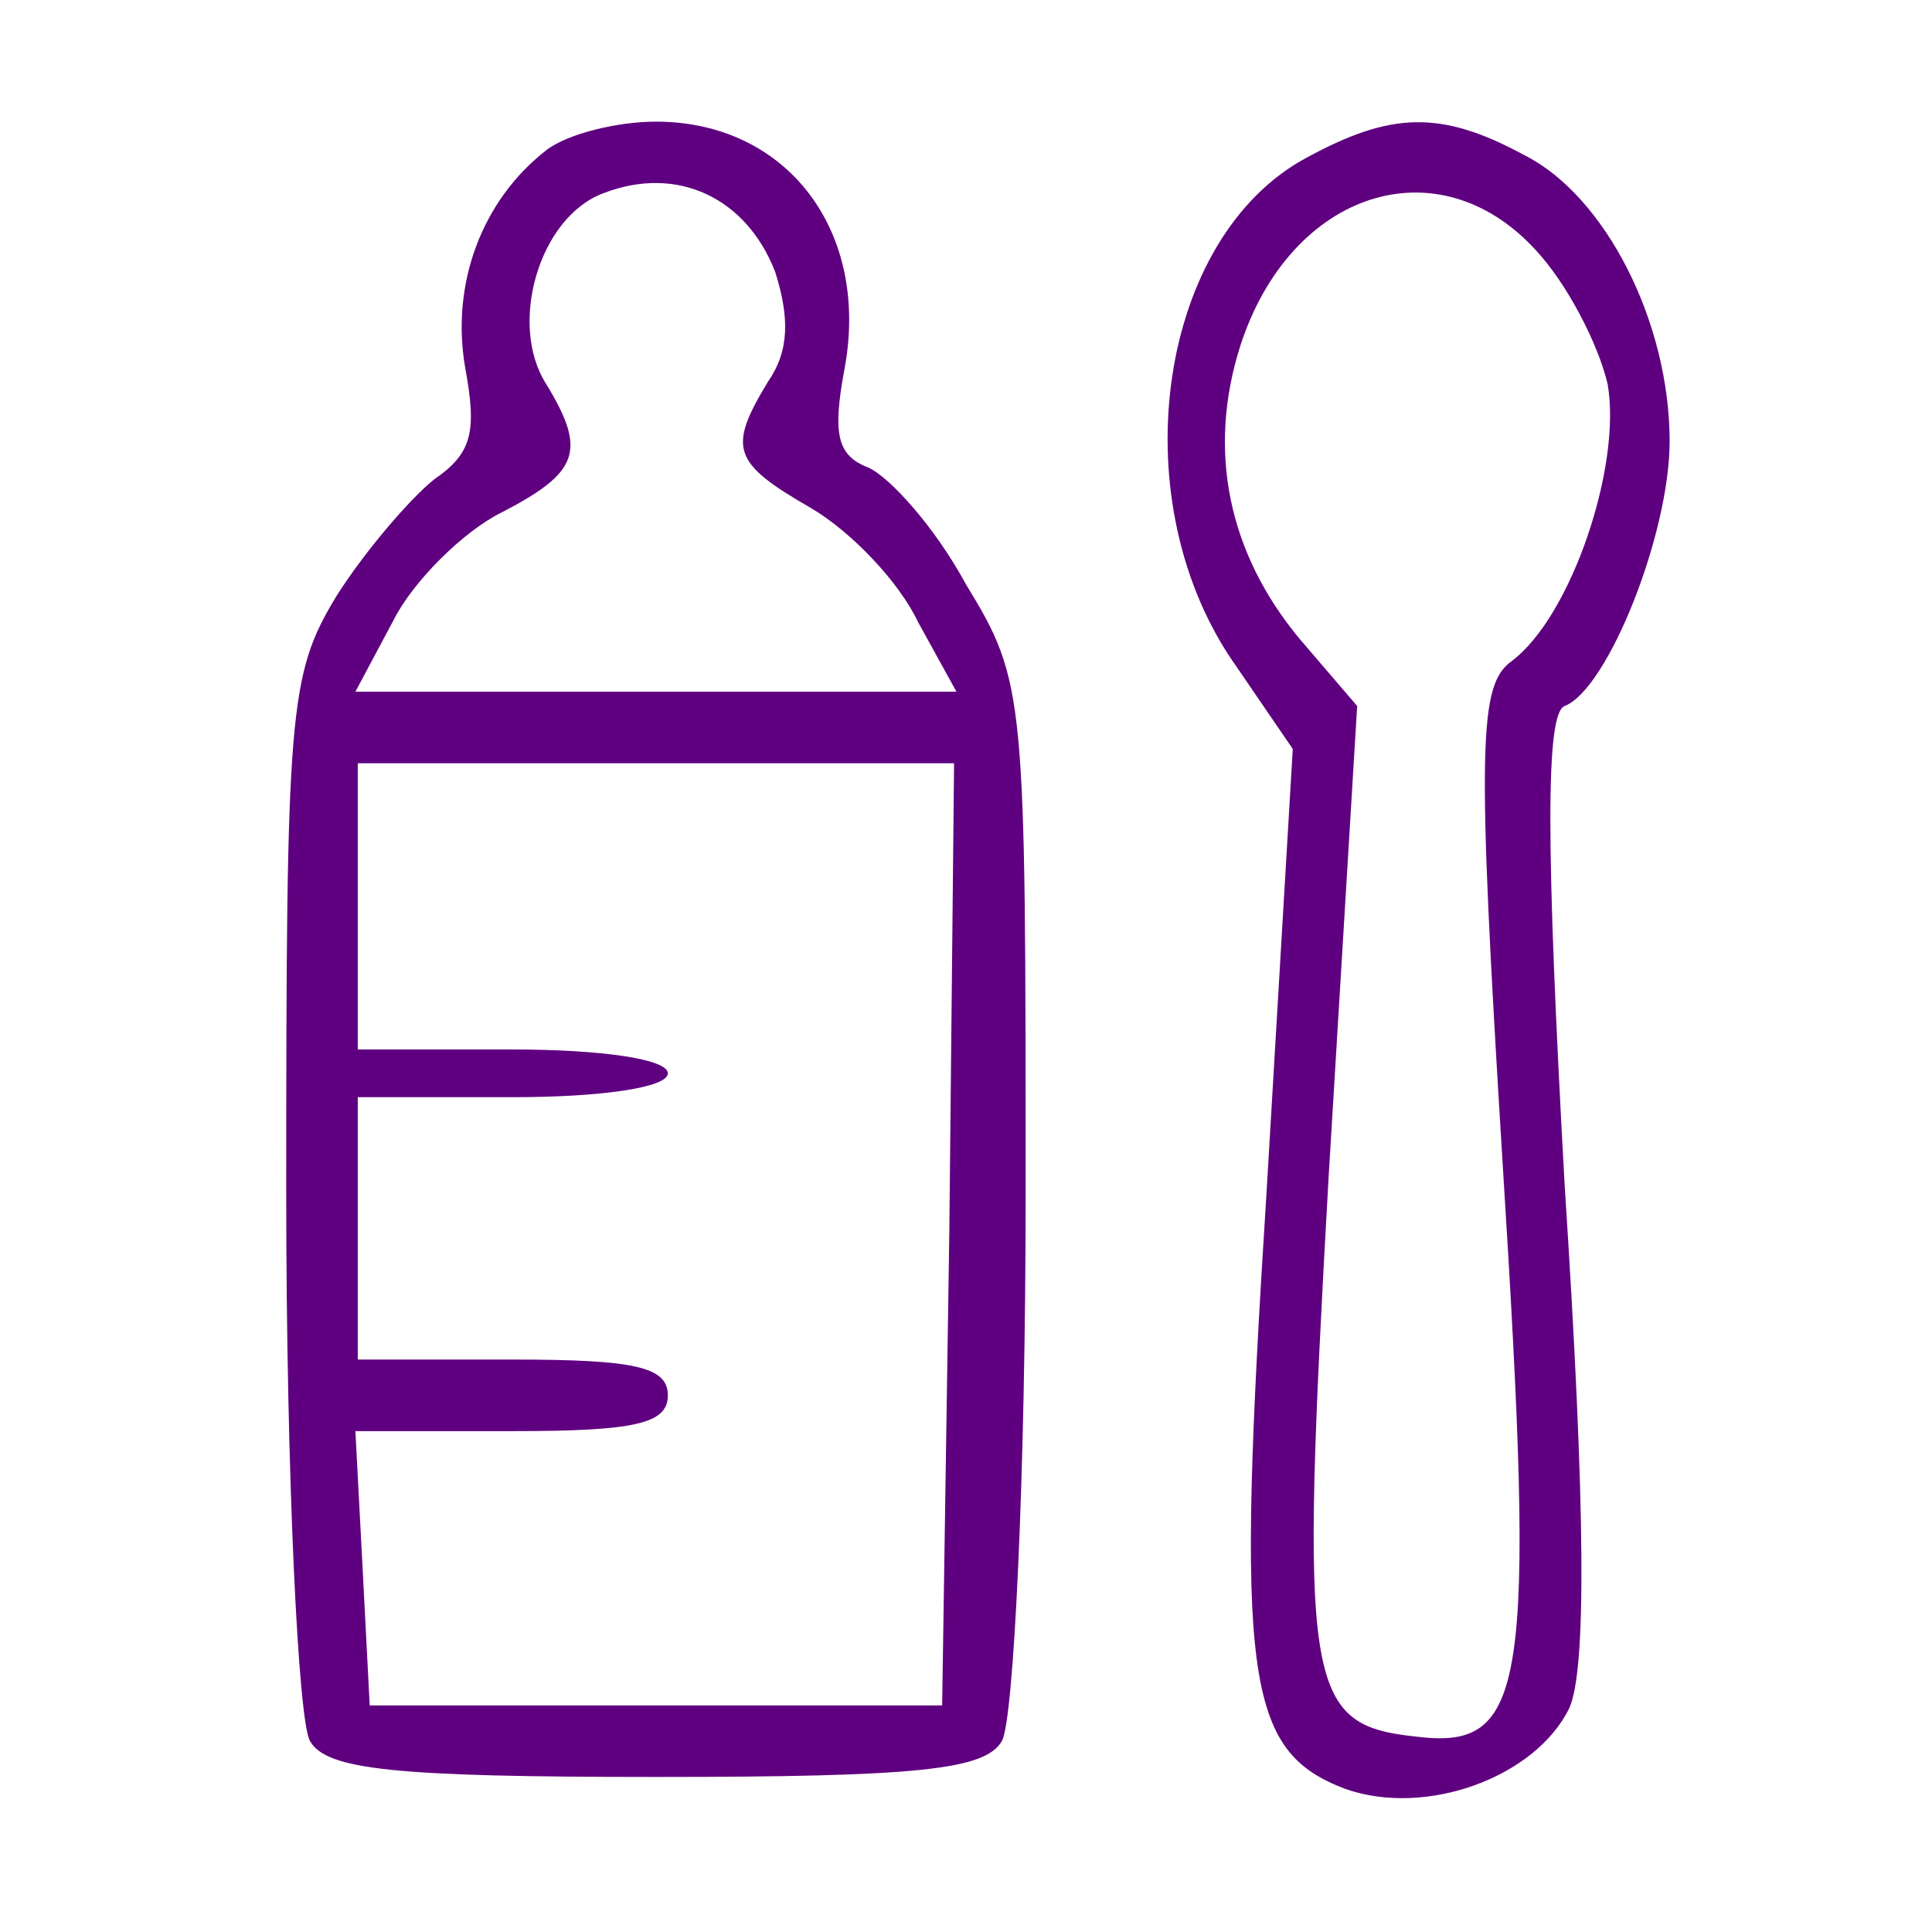
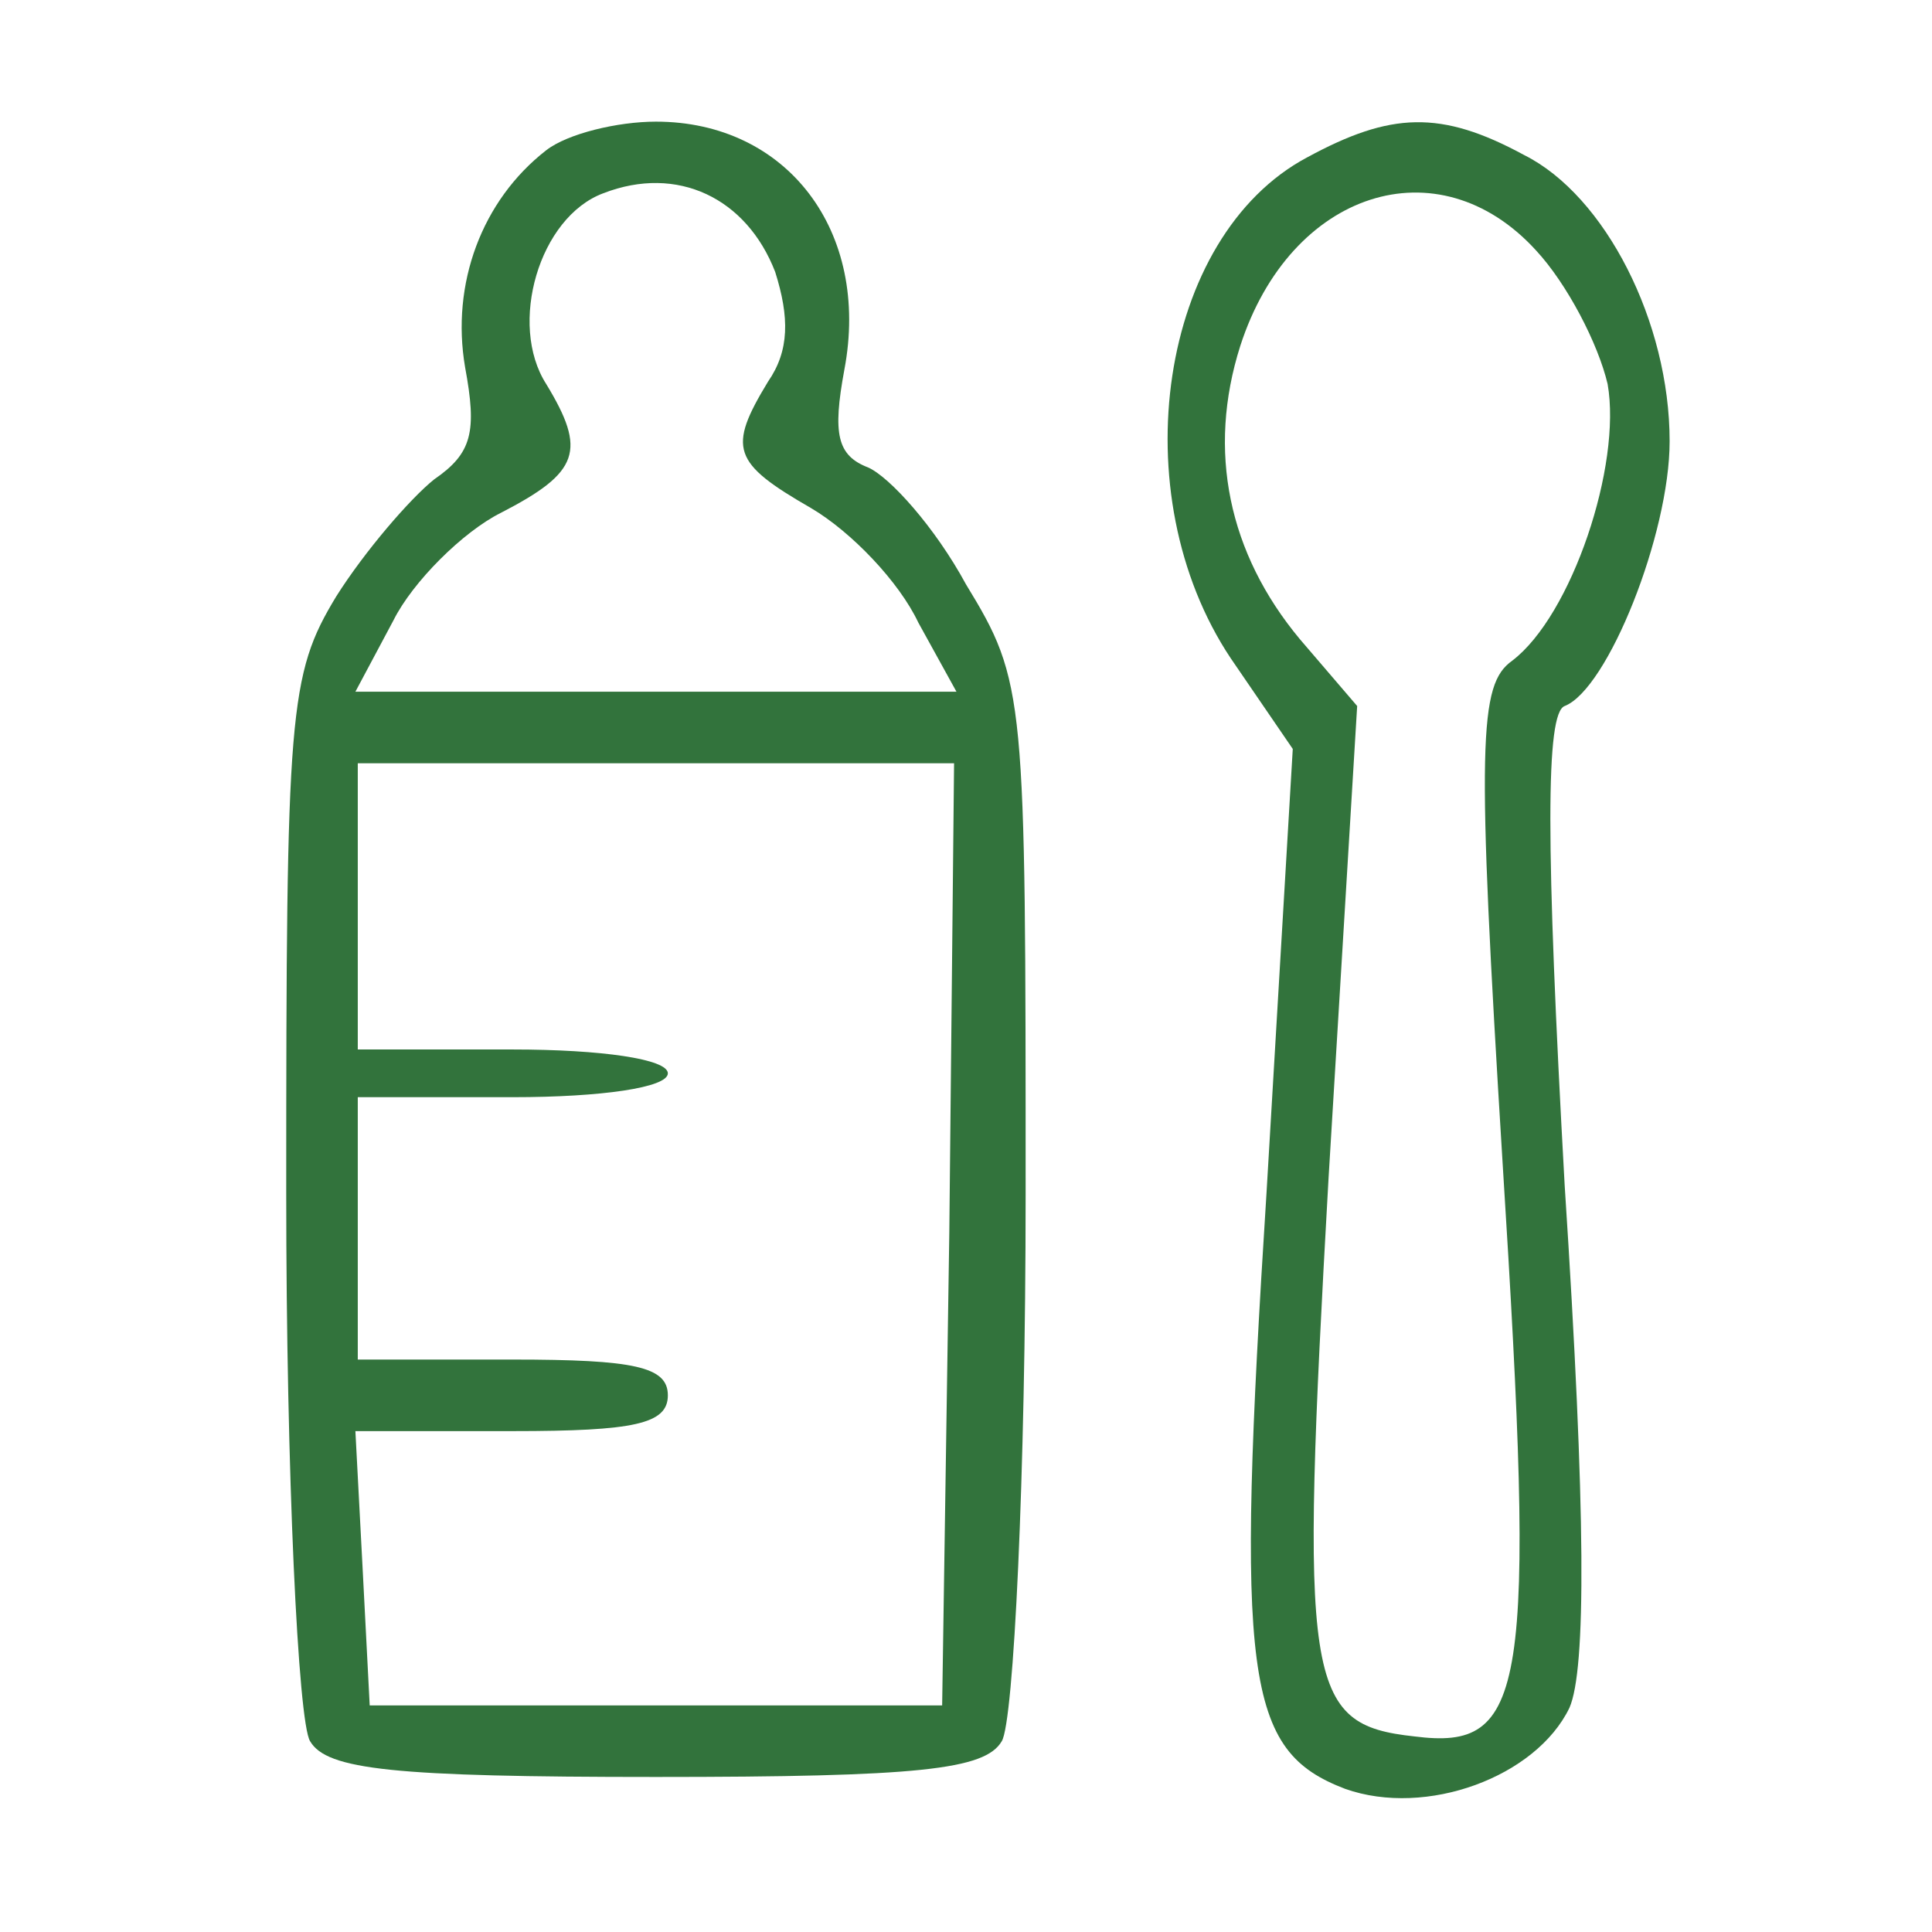
<svg xmlns="http://www.w3.org/2000/svg" version="1.0" width="81pt" height="81pt" viewBox="0 0 81 81" preserveAspectRatio="xMidYMid meet">
-   <g transform="translate(0,81) scale(0.1,-0.1)" fill="#5f0080" stroke="none">
+   <g transform="translate(0,81) scale(0.1,-0.1)" fill="#32733c" stroke="none">
    <path d="M229 747 c-27 -21 -40 -56 -34 -91 5 -27 3 -36 -13 -47 -10 -8 -29 -30 -41 -49 -20 -33 -21 -48 -21 -250 0 -118 5 -222 10 -230 7 -12 35 -15 145 -15 110 0 138 3 145 15 5 8 10 111 10 229 0 210 0 215 -25 256 -13 24 -32 45 -41 49 -13 5 -15 14 -10 41 11 58 -24 104 -79 104 -16 0 -37 -5 -46 -12z m96 -51 c6 -19 6 -33 -3 -46 -17 -28 -15 -34 18 -53 17 -10 37 -31 45 -48 l16 -29 -126 0 -126 0 16 30 c8 16 29 37 45 45 33 17 36 26 19 54 -16 25 -3 70 24 80 31 12 60 -2 72 -33z m73 -403 l-3 -198 -120 0 -120 0 -3 58 -3 57 66 0 c51 0 65 3 65 15 0 12 -14 15 -65 15 l-65 0 0 55 0 55 65 0 c37 0 65 4 65 10 0 6 -28 10 -65 10 l-65 0 0 60 0 60 125 0 125 0 -2 -197z" />
    <path d="M548 744 c-62 -33 -78 -141 -32 -210 l26 -38 -11 -186 c-13 -204 -9 -234 33 -250 34 -12 80 5 94 34 7 16 7 81 -2 219 -8 144 -8 198 0 201 18 7 44 72 44 111 0 50 -27 103 -61 120 -35 19 -56 18 -91 -1z m96 -39 c13 -14 26 -39 30 -56 6 -34 -15 -97 -40 -116 -14 -10 -15 -33 -4 -211 14 -222 10 -246 -37 -240 -46 5 -48 21 -36 234 l12 198 -24 28 c-30 36 -39 79 -25 123 21 65 83 85 124 40z" />
  </g>
</svg>
